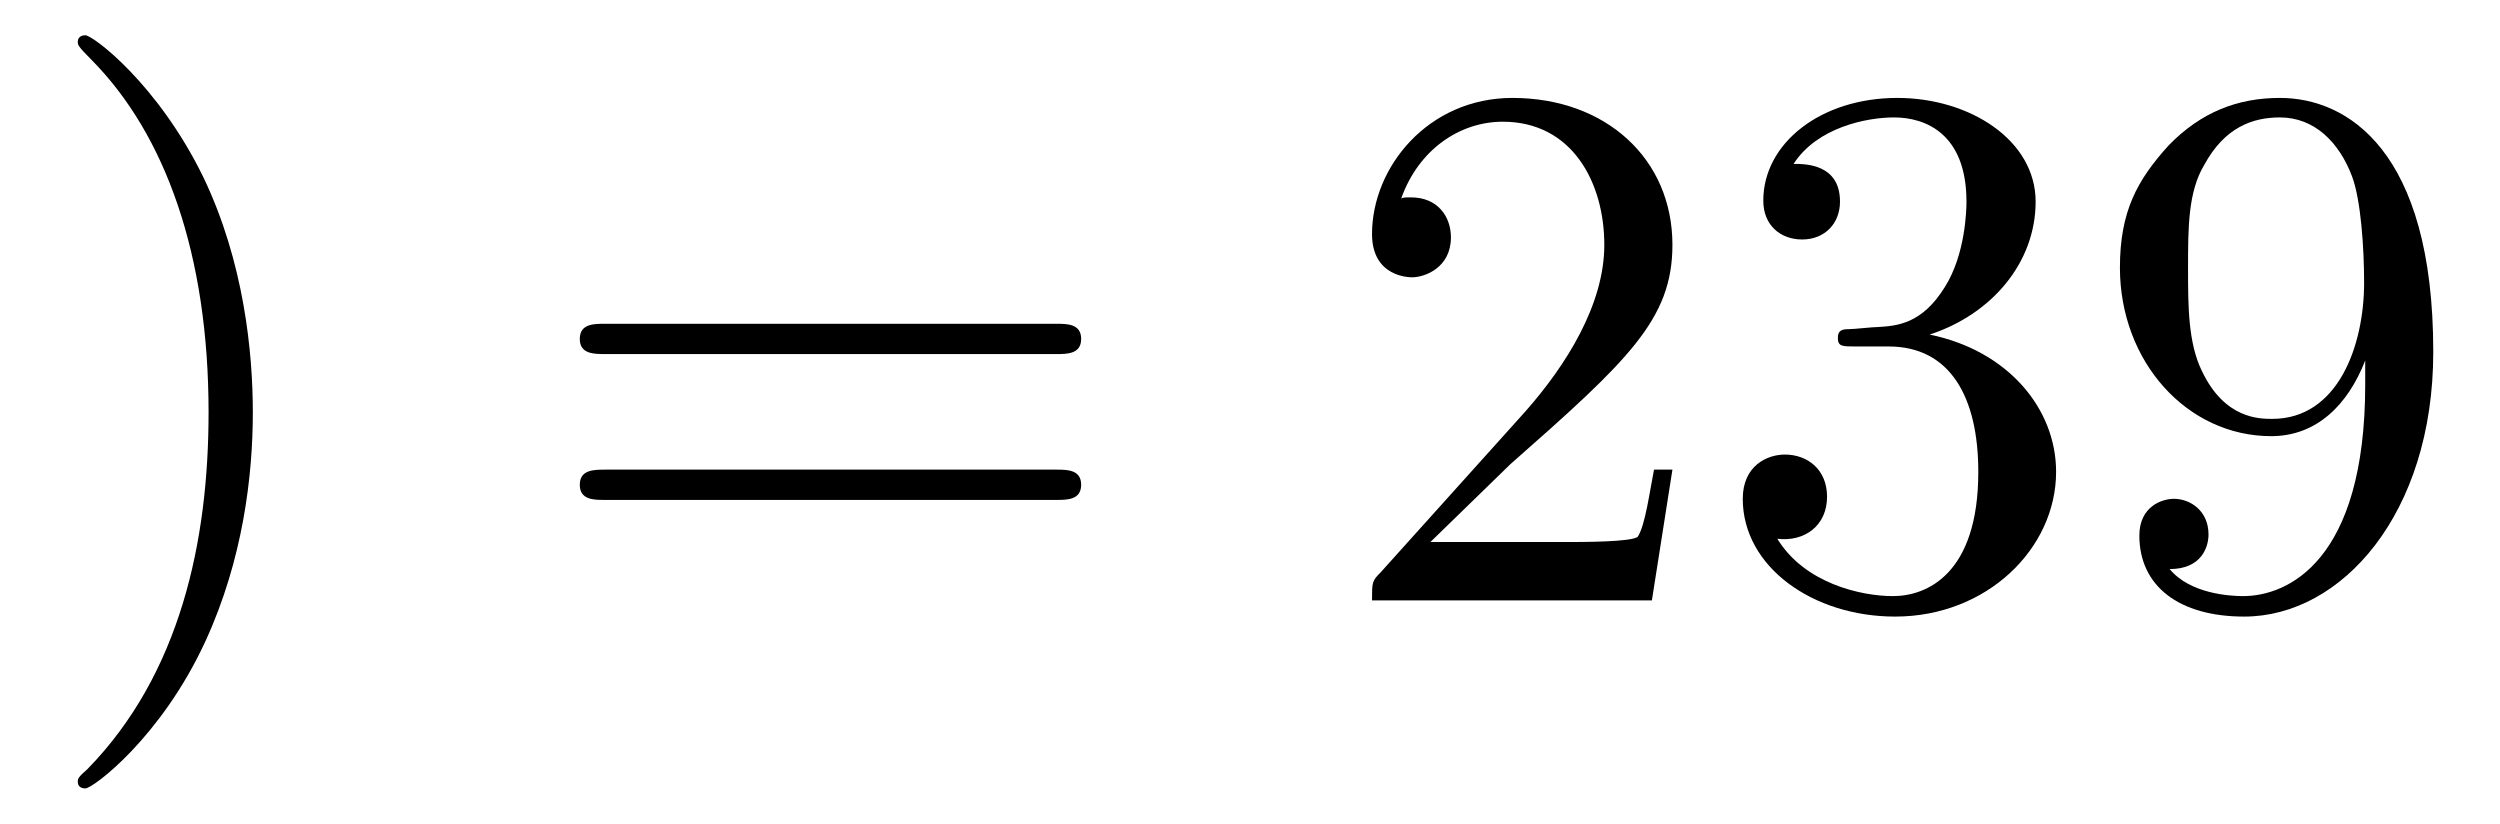
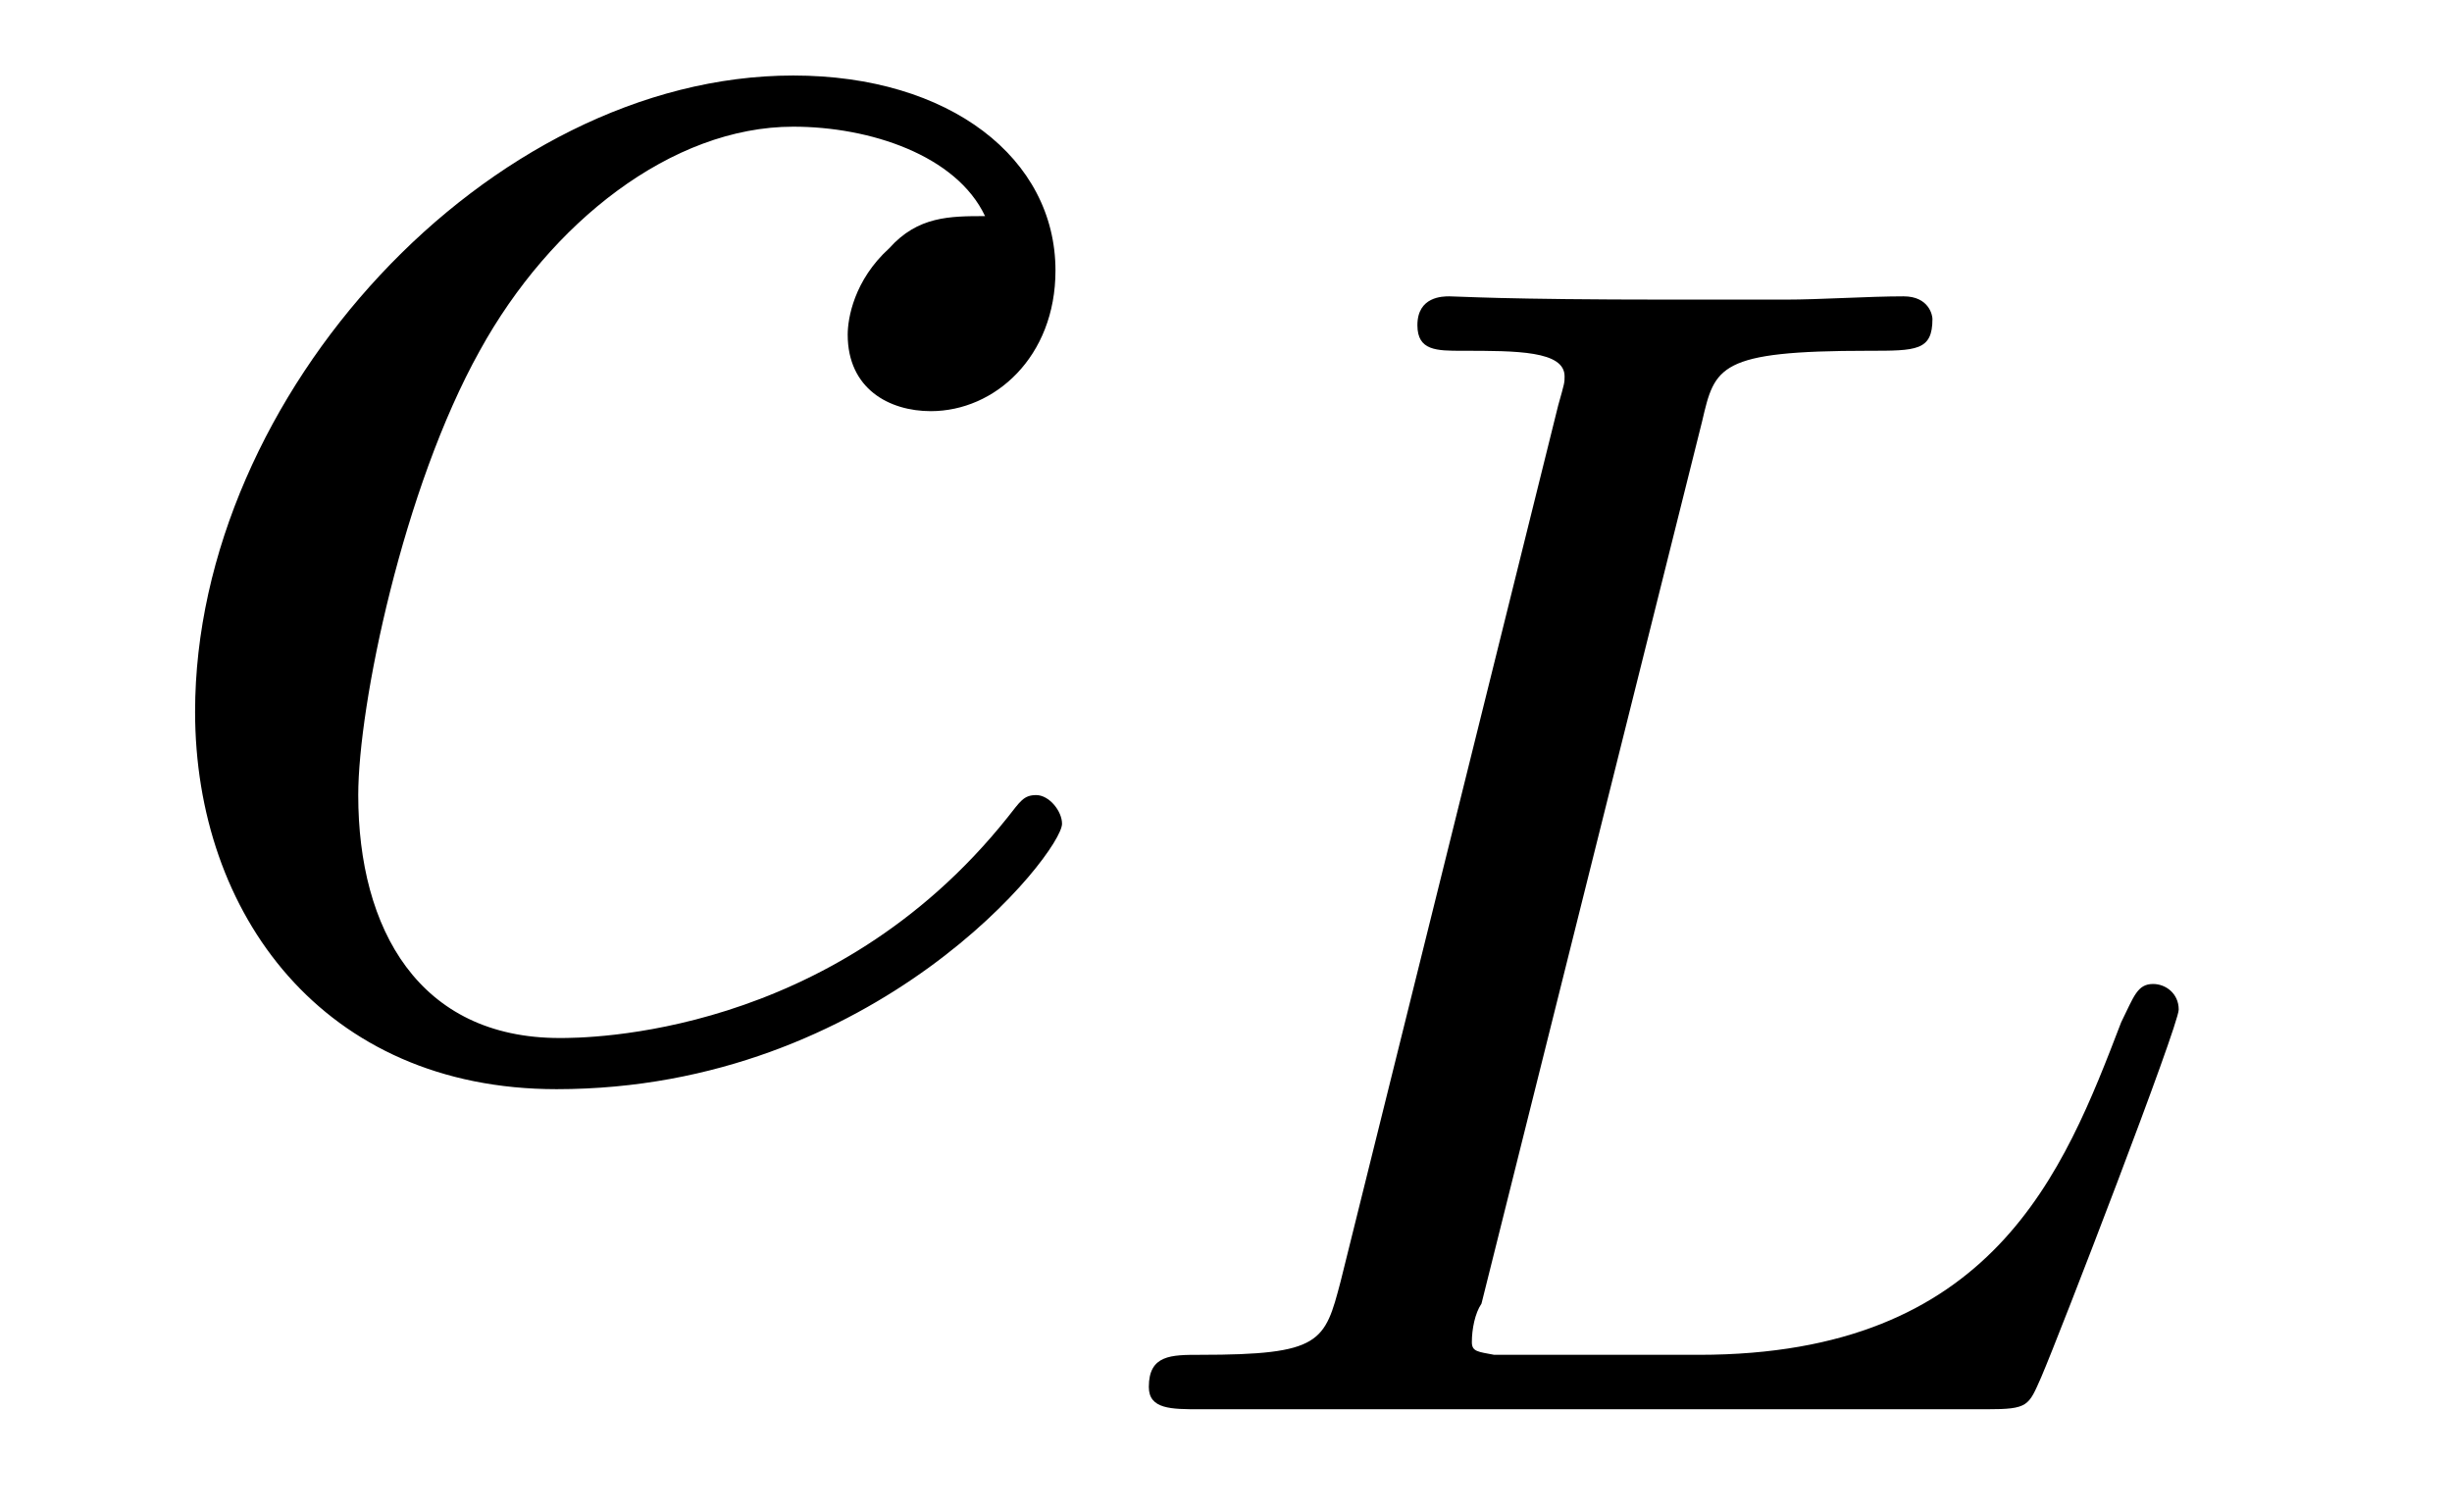
- <svg xmlns="http://www.w3.org/2000/svg" xmlns:xlink="http://www.w3.org/1999/xlink" viewBox="0 0 36.151 11.909" version="1.2">
+ <svg xmlns="http://www.w3.org/2000/svg" xmlns:xlink="http://www.w3.org/1999/xlink" viewBox="0 0 11.978 7.386" version="1.2">
  <defs>
    <g>
      <symbol overflow="visible" id="glyph0-0">
        <path style="stroke:none;" d="" />
      </symbol>
      <symbol overflow="visible" id="glyph0-1">
-         <path style="stroke:none;" d="M 3.156 -2.719 C 3.156 -3.578 3.031 -4.891 2.438 -6.125 C 1.781 -7.469 0.844 -8.172 0.734 -8.172 C 0.672 -8.172 0.625 -8.141 0.625 -8.078 C 0.625 -8.031 0.625 -8.016 0.828 -7.812 C 1.891 -6.734 2.516 -5 2.516 -2.719 C 2.516 -0.859 2.109 1.062 0.766 2.438 C 0.625 2.562 0.625 2.578 0.625 2.625 C 0.625 2.688 0.672 2.719 0.734 2.719 C 0.844 2.719 1.828 1.984 2.469 0.594 C 3.016 -0.594 3.156 -1.812 3.156 -2.719 Z M 3.156 -2.719 " />
+         <path style="stroke:none;" d="M 4.312 -4.141 C 4.141 -4.141 3.984 -4.141 3.844 -3.984 C 3.672 -3.828 3.641 -3.641 3.641 -3.562 C 3.641 -3.297 3.844 -3.188 4.047 -3.188 C 4.359 -3.188 4.656 -3.453 4.656 -3.875 C 4.656 -4.422 4.141 -4.828 3.375 -4.828 C 1.891 -4.828 0.453 -3.266 0.453 -1.719 C 0.453 -0.734 1.078 0.125 2.219 0.125 C 3.781 0.125 4.688 -1.031 4.688 -1.172 C 4.688 -1.234 4.625 -1.312 4.562 -1.312 C 4.5 -1.312 4.484 -1.281 4.422 -1.203 C 3.562 -0.125 2.359 -0.125 2.234 -0.125 C 1.547 -0.125 1.25 -0.656 1.25 -1.312 C 1.25 -1.75 1.469 -2.812 1.844 -3.484 C 2.188 -4.109 2.781 -4.578 3.375 -4.578 C 3.75 -4.578 4.172 -4.438 4.312 -4.141 Z M 4.312 -4.141 " />
      </symbol>
-       <symbol overflow="visible" id="glyph0-2">
-         <path style="stroke:none;" d="M 7.5 -3.562 C 7.656 -3.562 7.859 -3.562 7.859 -3.781 C 7.859 -4 7.656 -4 7.5 -4 L 0.969 -4 C 0.812 -4 0.609 -4 0.609 -3.781 C 0.609 -3.562 0.812 -3.562 0.984 -3.562 Z M 7.5 -1.453 C 7.656 -1.453 7.859 -1.453 7.859 -1.672 C 7.859 -1.891 7.656 -1.891 7.5 -1.891 L 0.984 -1.891 C 0.812 -1.891 0.609 -1.891 0.609 -1.672 C 0.609 -1.453 0.812 -1.453 0.969 -1.453 Z M 7.5 -1.453 " />
+       <symbol overflow="visible" id="glyph1-0">
+         <path style="stroke:none;" d="" />
      </symbol>
-       <symbol overflow="visible" id="glyph0-3">
-         <path style="stroke:none;" d="M 1.391 -0.844 L 2.547 -1.969 C 4.25 -3.469 4.891 -4.062 4.891 -5.141 C 4.891 -6.391 3.922 -7.266 2.578 -7.266 C 1.359 -7.266 0.547 -6.266 0.547 -5.297 C 0.547 -4.672 1.094 -4.672 1.125 -4.672 C 1.312 -4.672 1.688 -4.812 1.688 -5.25 C 1.688 -5.547 1.5 -5.828 1.109 -5.828 C 1.031 -5.828 1 -5.828 0.969 -5.812 C 1.219 -6.516 1.812 -6.922 2.438 -6.922 C 3.438 -6.922 3.906 -6.047 3.906 -5.141 C 3.906 -4.281 3.359 -3.406 2.766 -2.734 L 0.672 -0.406 C 0.547 -0.281 0.547 -0.266 0.547 0 L 4.594 0 L 4.891 -1.891 L 4.625 -1.891 C 4.562 -1.578 4.5 -1.094 4.391 -0.922 C 4.312 -0.844 3.594 -0.844 3.344 -0.844 Z M 1.391 -0.844 " />
-       </symbol>
-       <symbol overflow="visible" id="glyph0-4">
-         <path style="stroke:none;" d="M 3.156 -3.844 C 4.062 -4.141 4.688 -4.891 4.688 -5.766 C 4.688 -6.656 3.734 -7.266 2.688 -7.266 C 1.578 -7.266 0.75 -6.609 0.75 -5.781 C 0.75 -5.422 1 -5.219 1.312 -5.219 C 1.641 -5.219 1.859 -5.453 1.859 -5.766 C 1.859 -6.312 1.359 -6.312 1.188 -6.312 C 1.531 -6.844 2.25 -6.984 2.641 -6.984 C 3.094 -6.984 3.688 -6.75 3.688 -5.766 C 3.688 -5.641 3.672 -5 3.375 -4.531 C 3.047 -4 2.688 -3.969 2.406 -3.953 C 2.328 -3.953 2.062 -3.922 1.984 -3.922 C 1.891 -3.922 1.828 -3.906 1.828 -3.797 C 1.828 -3.672 1.891 -3.672 2.078 -3.672 L 2.562 -3.672 C 3.453 -3.672 3.859 -2.938 3.859 -1.859 C 3.859 -0.375 3.109 -0.062 2.625 -0.062 C 2.156 -0.062 1.344 -0.25 0.953 -0.891 C 1.344 -0.844 1.672 -1.078 1.672 -1.5 C 1.672 -1.891 1.391 -2.109 1.062 -2.109 C 0.812 -2.109 0.453 -1.953 0.453 -1.469 C 0.453 -0.484 1.469 0.234 2.656 0.234 C 3.984 0.234 4.984 -0.75 4.984 -1.859 C 4.984 -2.766 4.297 -3.609 3.156 -3.844 Z M 3.156 -3.844 " />
-       </symbol>
-       <symbol overflow="visible" id="glyph0-5">
-         <path style="stroke:none;" d="M 4 -3.469 L 4 -3.125 C 4 -0.562 2.875 -0.062 2.234 -0.062 C 2.047 -0.062 1.469 -0.094 1.172 -0.453 C 1.641 -0.453 1.734 -0.781 1.734 -0.953 C 1.734 -1.297 1.469 -1.469 1.234 -1.469 C 1.062 -1.469 0.734 -1.359 0.734 -0.938 C 0.734 -0.203 1.312 0.234 2.25 0.234 C 3.656 0.234 4.984 -1.25 4.984 -3.594 C 4.984 -6.516 3.734 -7.266 2.766 -7.266 C 2.156 -7.266 1.625 -7.062 1.156 -6.578 C 0.703 -6.078 0.453 -5.625 0.453 -4.812 C 0.453 -3.453 1.422 -2.375 2.641 -2.375 C 3.297 -2.375 3.75 -2.828 4 -3.469 Z M 2.656 -2.625 C 2.469 -2.625 1.969 -2.625 1.641 -3.312 C 1.438 -3.719 1.438 -4.266 1.438 -4.797 C 1.438 -5.391 1.438 -5.906 1.672 -6.297 C 1.969 -6.844 2.375 -6.984 2.766 -6.984 C 3.266 -6.984 3.625 -6.625 3.812 -6.125 C 3.938 -5.781 3.984 -5.094 3.984 -4.594 C 3.984 -3.688 3.609 -2.625 2.656 -2.625 Z M 2.656 -2.625 " />
+       <symbol overflow="visible" id="glyph1-1">
+         <path style="stroke:none;" d="M 3.094 -4.828 C 3.156 -5.094 3.172 -5.172 3.906 -5.172 C 4.141 -5.172 4.219 -5.172 4.219 -5.328 C 4.219 -5.344 4.203 -5.438 4.078 -5.438 C 3.906 -5.438 3.672 -5.422 3.5 -5.422 L 2.938 -5.422 C 2.109 -5.422 1.906 -5.438 1.859 -5.438 C 1.828 -5.438 1.703 -5.438 1.703 -5.297 C 1.703 -5.172 1.797 -5.172 1.922 -5.172 C 2.188 -5.172 2.422 -5.172 2.422 -5.047 C 2.422 -5.016 2.422 -5.016 2.391 -4.906 L 1.328 -0.625 C 1.25 -0.328 1.234 -0.266 0.641 -0.266 C 0.5 -0.266 0.391 -0.266 0.391 -0.109 C 0.391 0 0.5 0 0.641 0 L 4.484 0 C 4.688 0 4.688 -0.016 4.75 -0.156 C 4.844 -0.375 5.422 -1.875 5.422 -1.953 C 5.422 -2.031 5.359 -2.078 5.297 -2.078 C 5.219 -2.078 5.203 -2.016 5.141 -1.891 C 4.859 -1.156 4.516 -0.266 3.078 -0.266 L 2.078 -0.266 C 2 -0.281 1.969 -0.281 1.969 -0.328 C 1.969 -0.391 1.984 -0.469 2.016 -0.516 Z M 3.094 -4.828 " />
      </symbol>
    </g>
-     <clipPath id="clip1">
-       <path d="M 1 0 L 4 0 L 4 11.91 L 1 11.91 Z M 1 0 " />
-     </clipPath>
  </defs>
  <g id="surface1">
-     <g clip-path="url(#clip1)" clip-rule="nonzero">
-       <g style="fill:rgb(0%,0%,0%);fill-opacity:1;">
-         <use xlink:href="#glyph0-1" x="0.5" y="8.682" />
-       </g>
+     <g style="fill:rgb(0%,0%,0%);fill-opacity:1;">
+       <use xlink:href="#glyph0-1" x="0.5" y="5.197" />
    </g>
    <g style="fill:rgb(0%,0%,0%);fill-opacity:1;">
-       <use xlink:href="#glyph0-2" x="7.775" y="8.682" />
-     </g>
-     <g style="fill:rgb(0%,0%,0%);fill-opacity:1;">
-       <use xlink:href="#glyph0-3" x="19.293" y="8.682" />
-       <use xlink:href="#glyph0-4" x="24.748" y="8.682" />
-       <use xlink:href="#glyph0-5" x="30.202" y="8.682" />
+       <use xlink:href="#glyph1-1" x="5.221" y="6.886" />
    </g>
  </g>
</svg>
